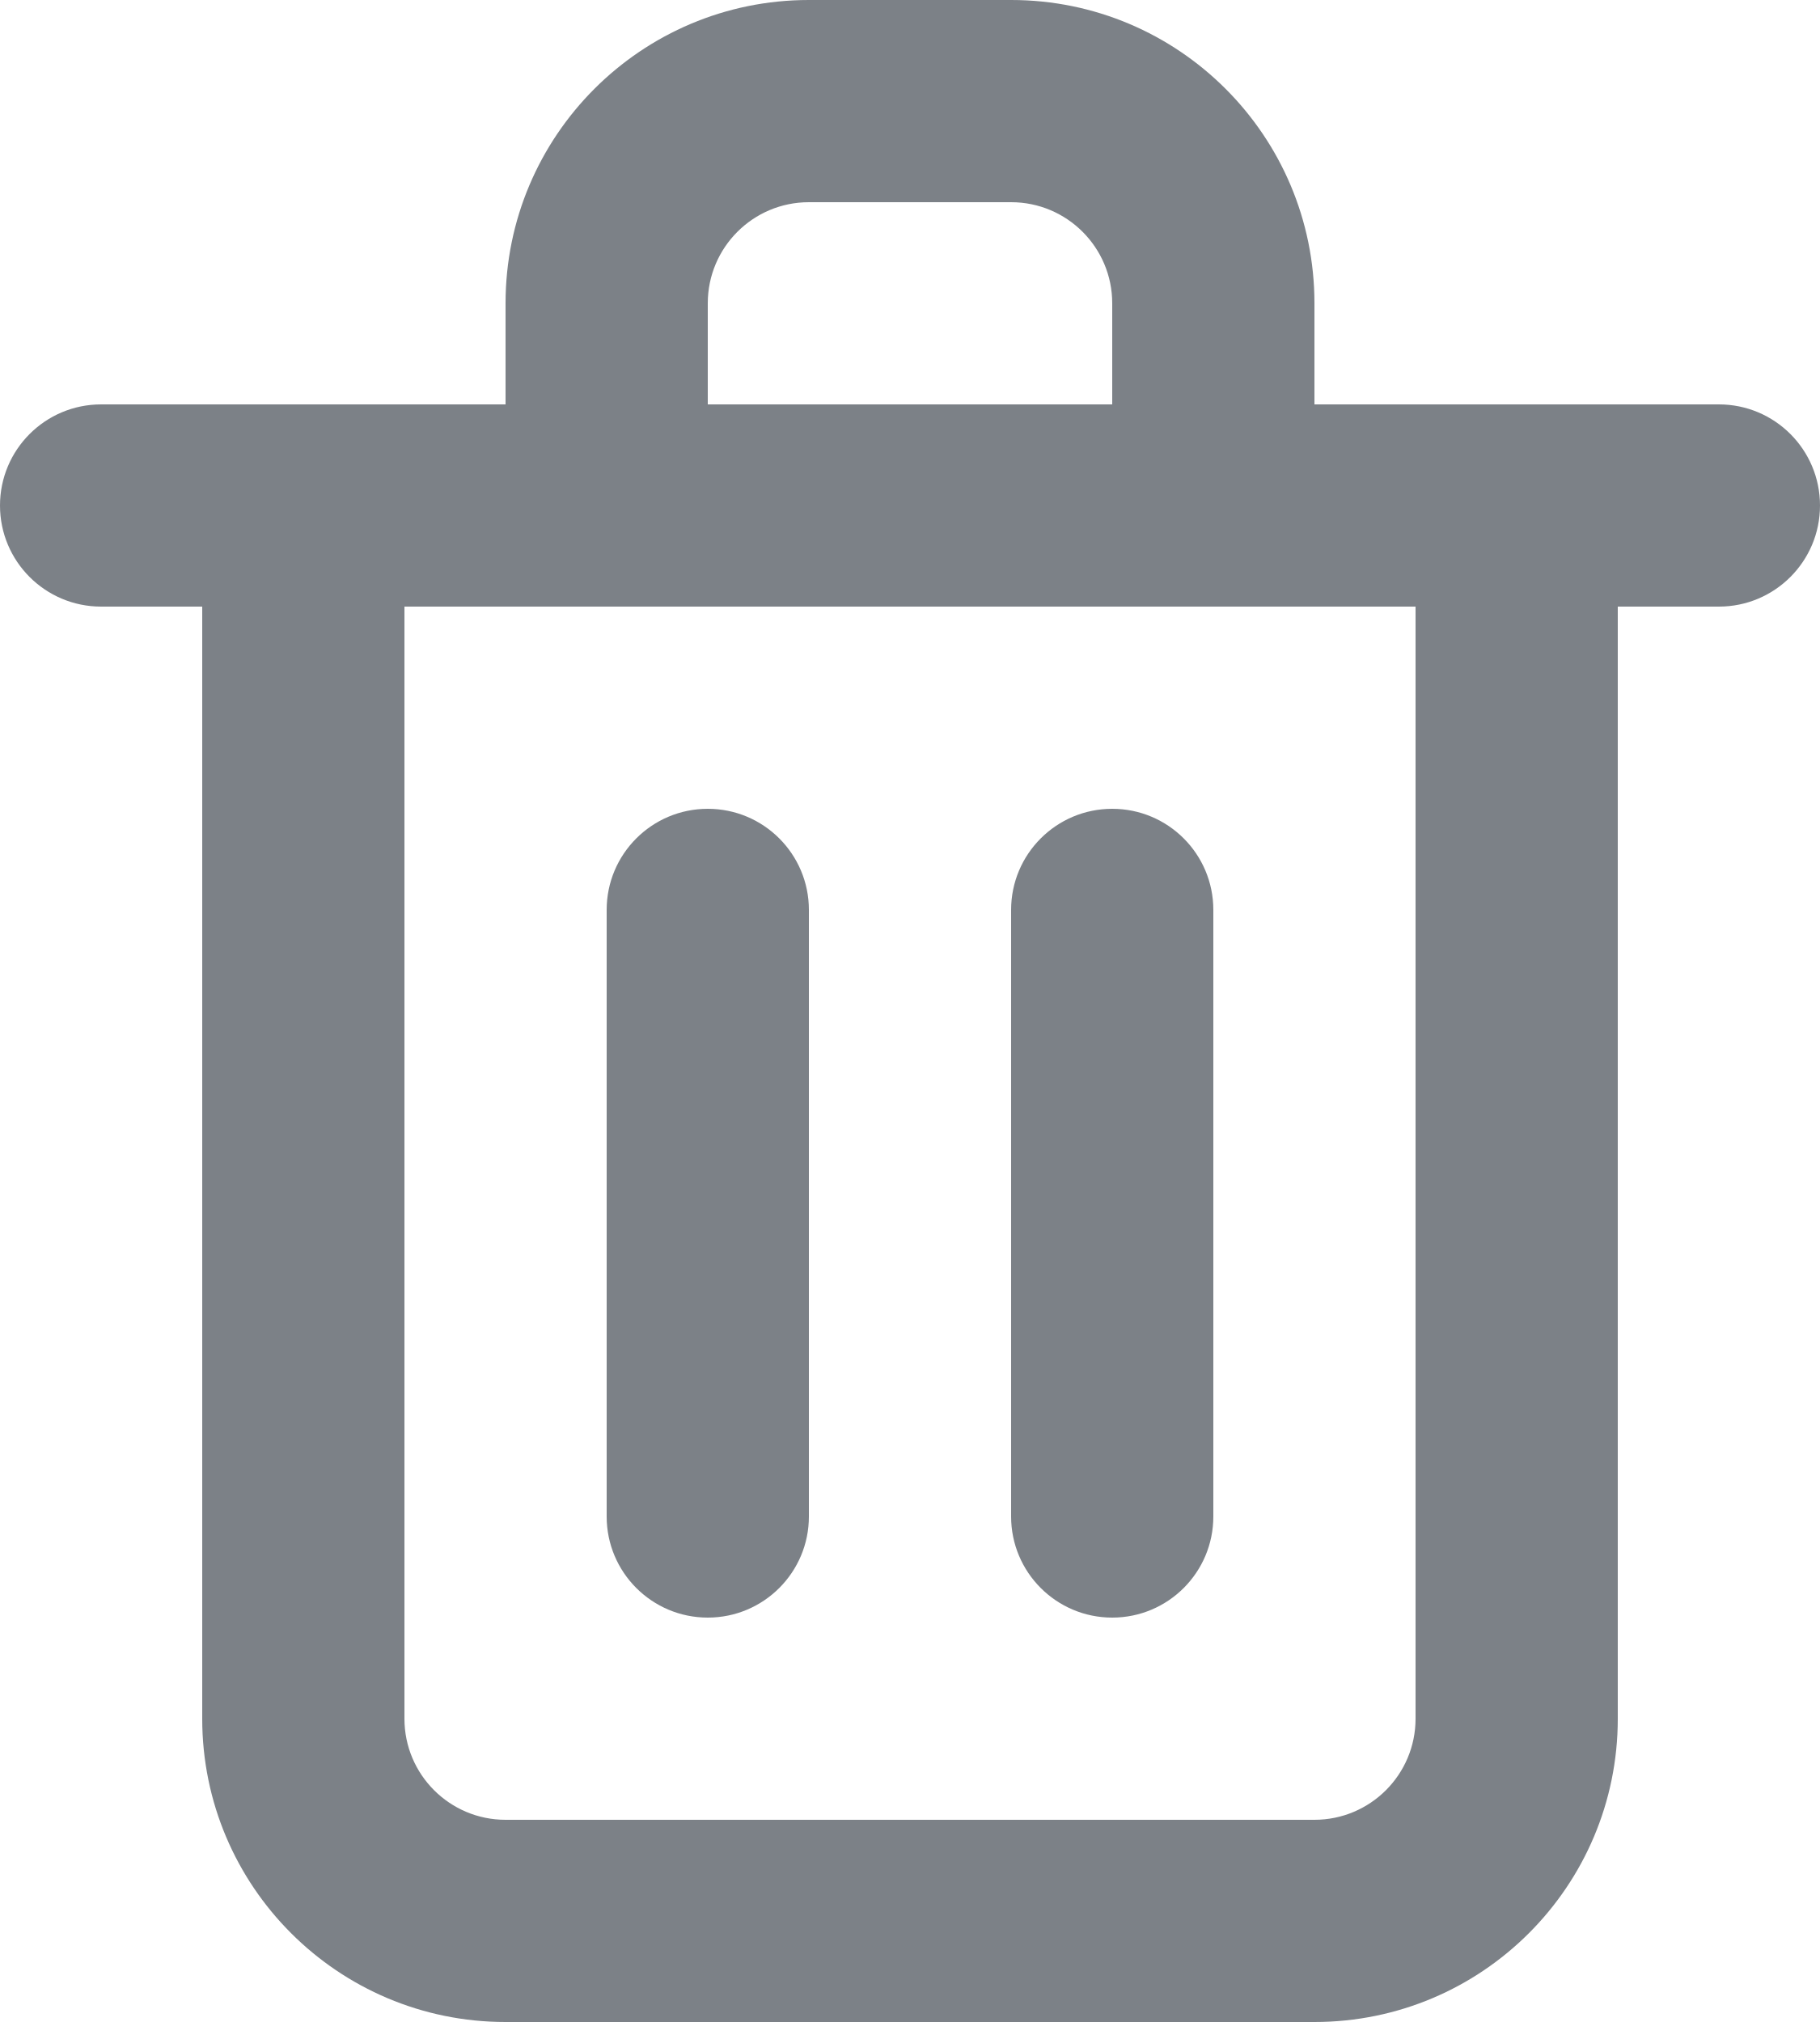
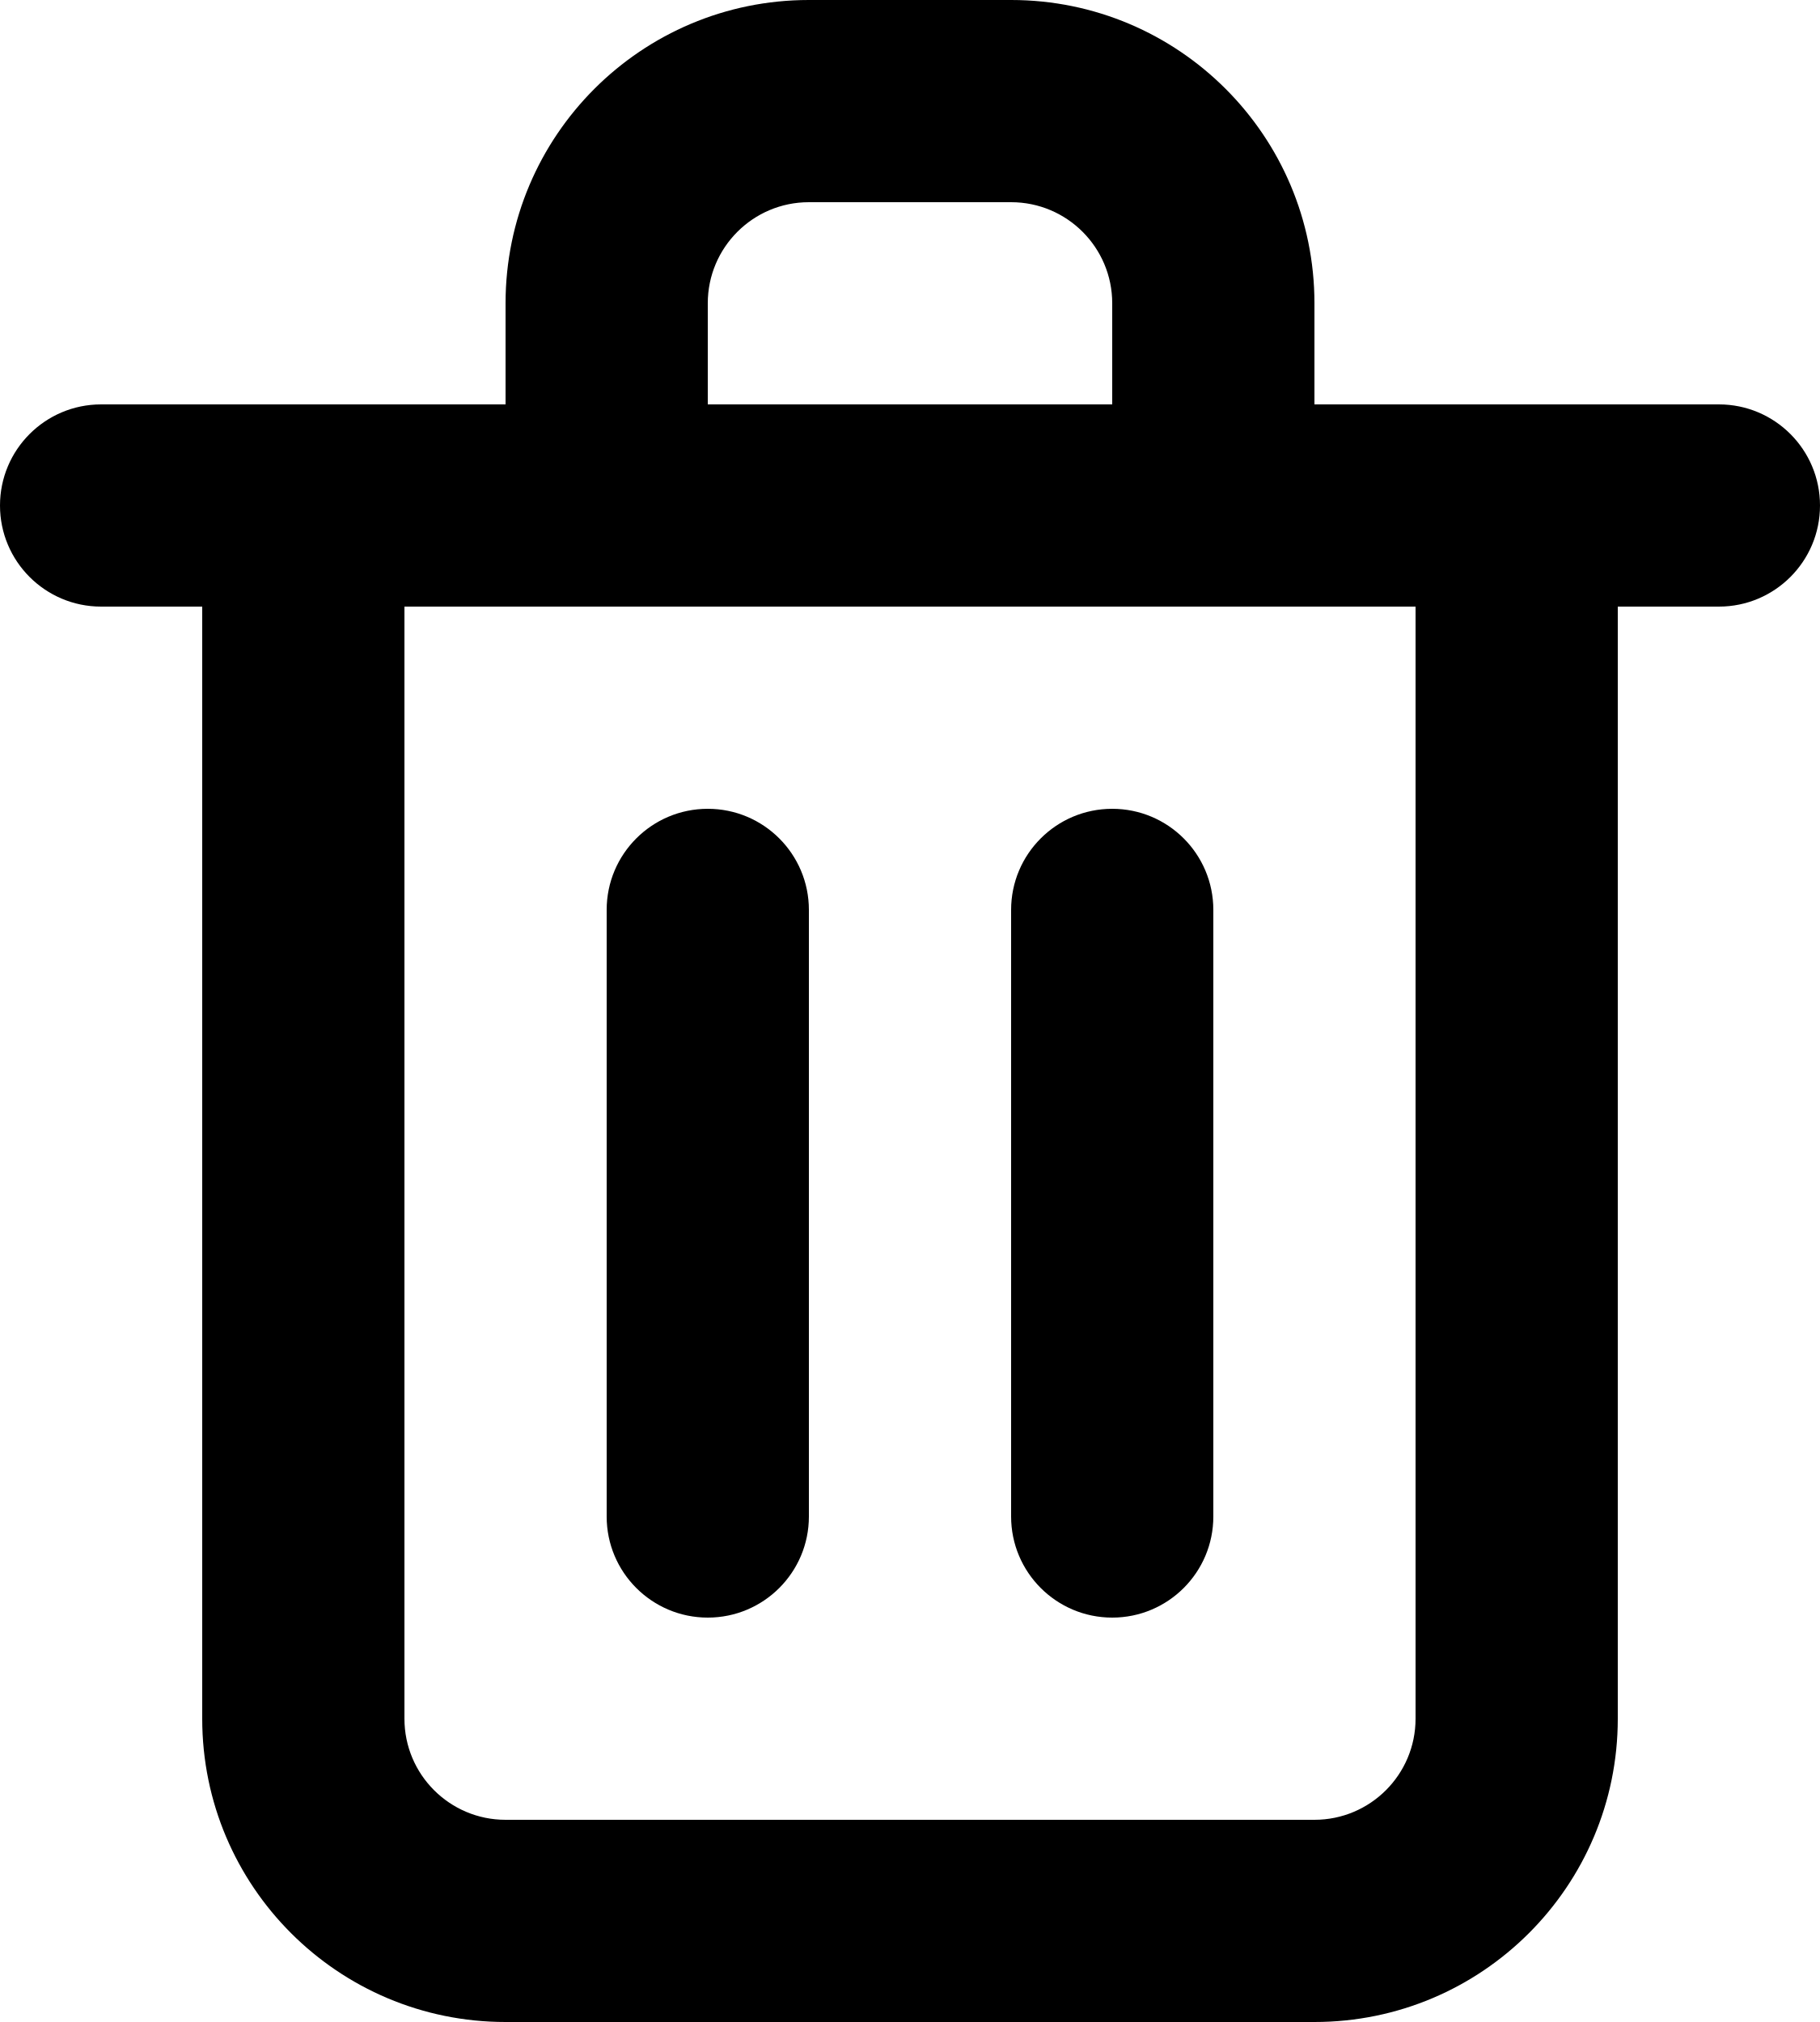
<svg xmlns="http://www.w3.org/2000/svg" width="18" height="20">
-   <path d="M7 16a1 1 0 0 0 1-1V9a1 1 0 1 0-2 0v6a1 1 0 0 0 1 1ZM17 4h-4V3a3 3 0 0 0-3-3H8a3 3 0 0 0-3 3v1H1a1 1 0 1 0 0 2h1v11a3 3 0 0 0 3 3h8a3 3 0 0 0 3-3V6h1a1 1 0 0 0 0-2ZM7 3a1 1 0 0 1 1-1h2a1 1 0 0 1 1 1v1H7V3Zm7 14a1 1 0 0 1-1 1H5a1 1 0 0 1-1-1V6h10v11Zm-3-1a1 1 0 0 0 1-1V9a1 1 0 0 0-2 0v6a1 1 0 0 0 1 1Z" fill="#7C8187" />
+   <path d="M7 16a1 1 0 0 0 1-1V9a1 1 0 1 0-2 0v6a1 1 0 0 0 1 1ZM17 4h-4V3a3 3 0 0 0-3-3H8a3 3 0 0 0-3 3v1H1a1 1 0 1 0 0 2h1v11a3 3 0 0 0 3 3h8a3 3 0 0 0 3-3V6h1a1 1 0 0 0 0-2ZM7 3a1 1 0 0 1 1-1h2a1 1 0 0 1 1 1v1H7V3Zm7 14a1 1 0 0 1-1 1H5a1 1 0 0 1-1-1V6h10v11Zm-3-1a1 1 0 0 0 1-1V9a1 1 0 0 0-2 0v6a1 1 0 0 0 1 1Z" />
</svg>
